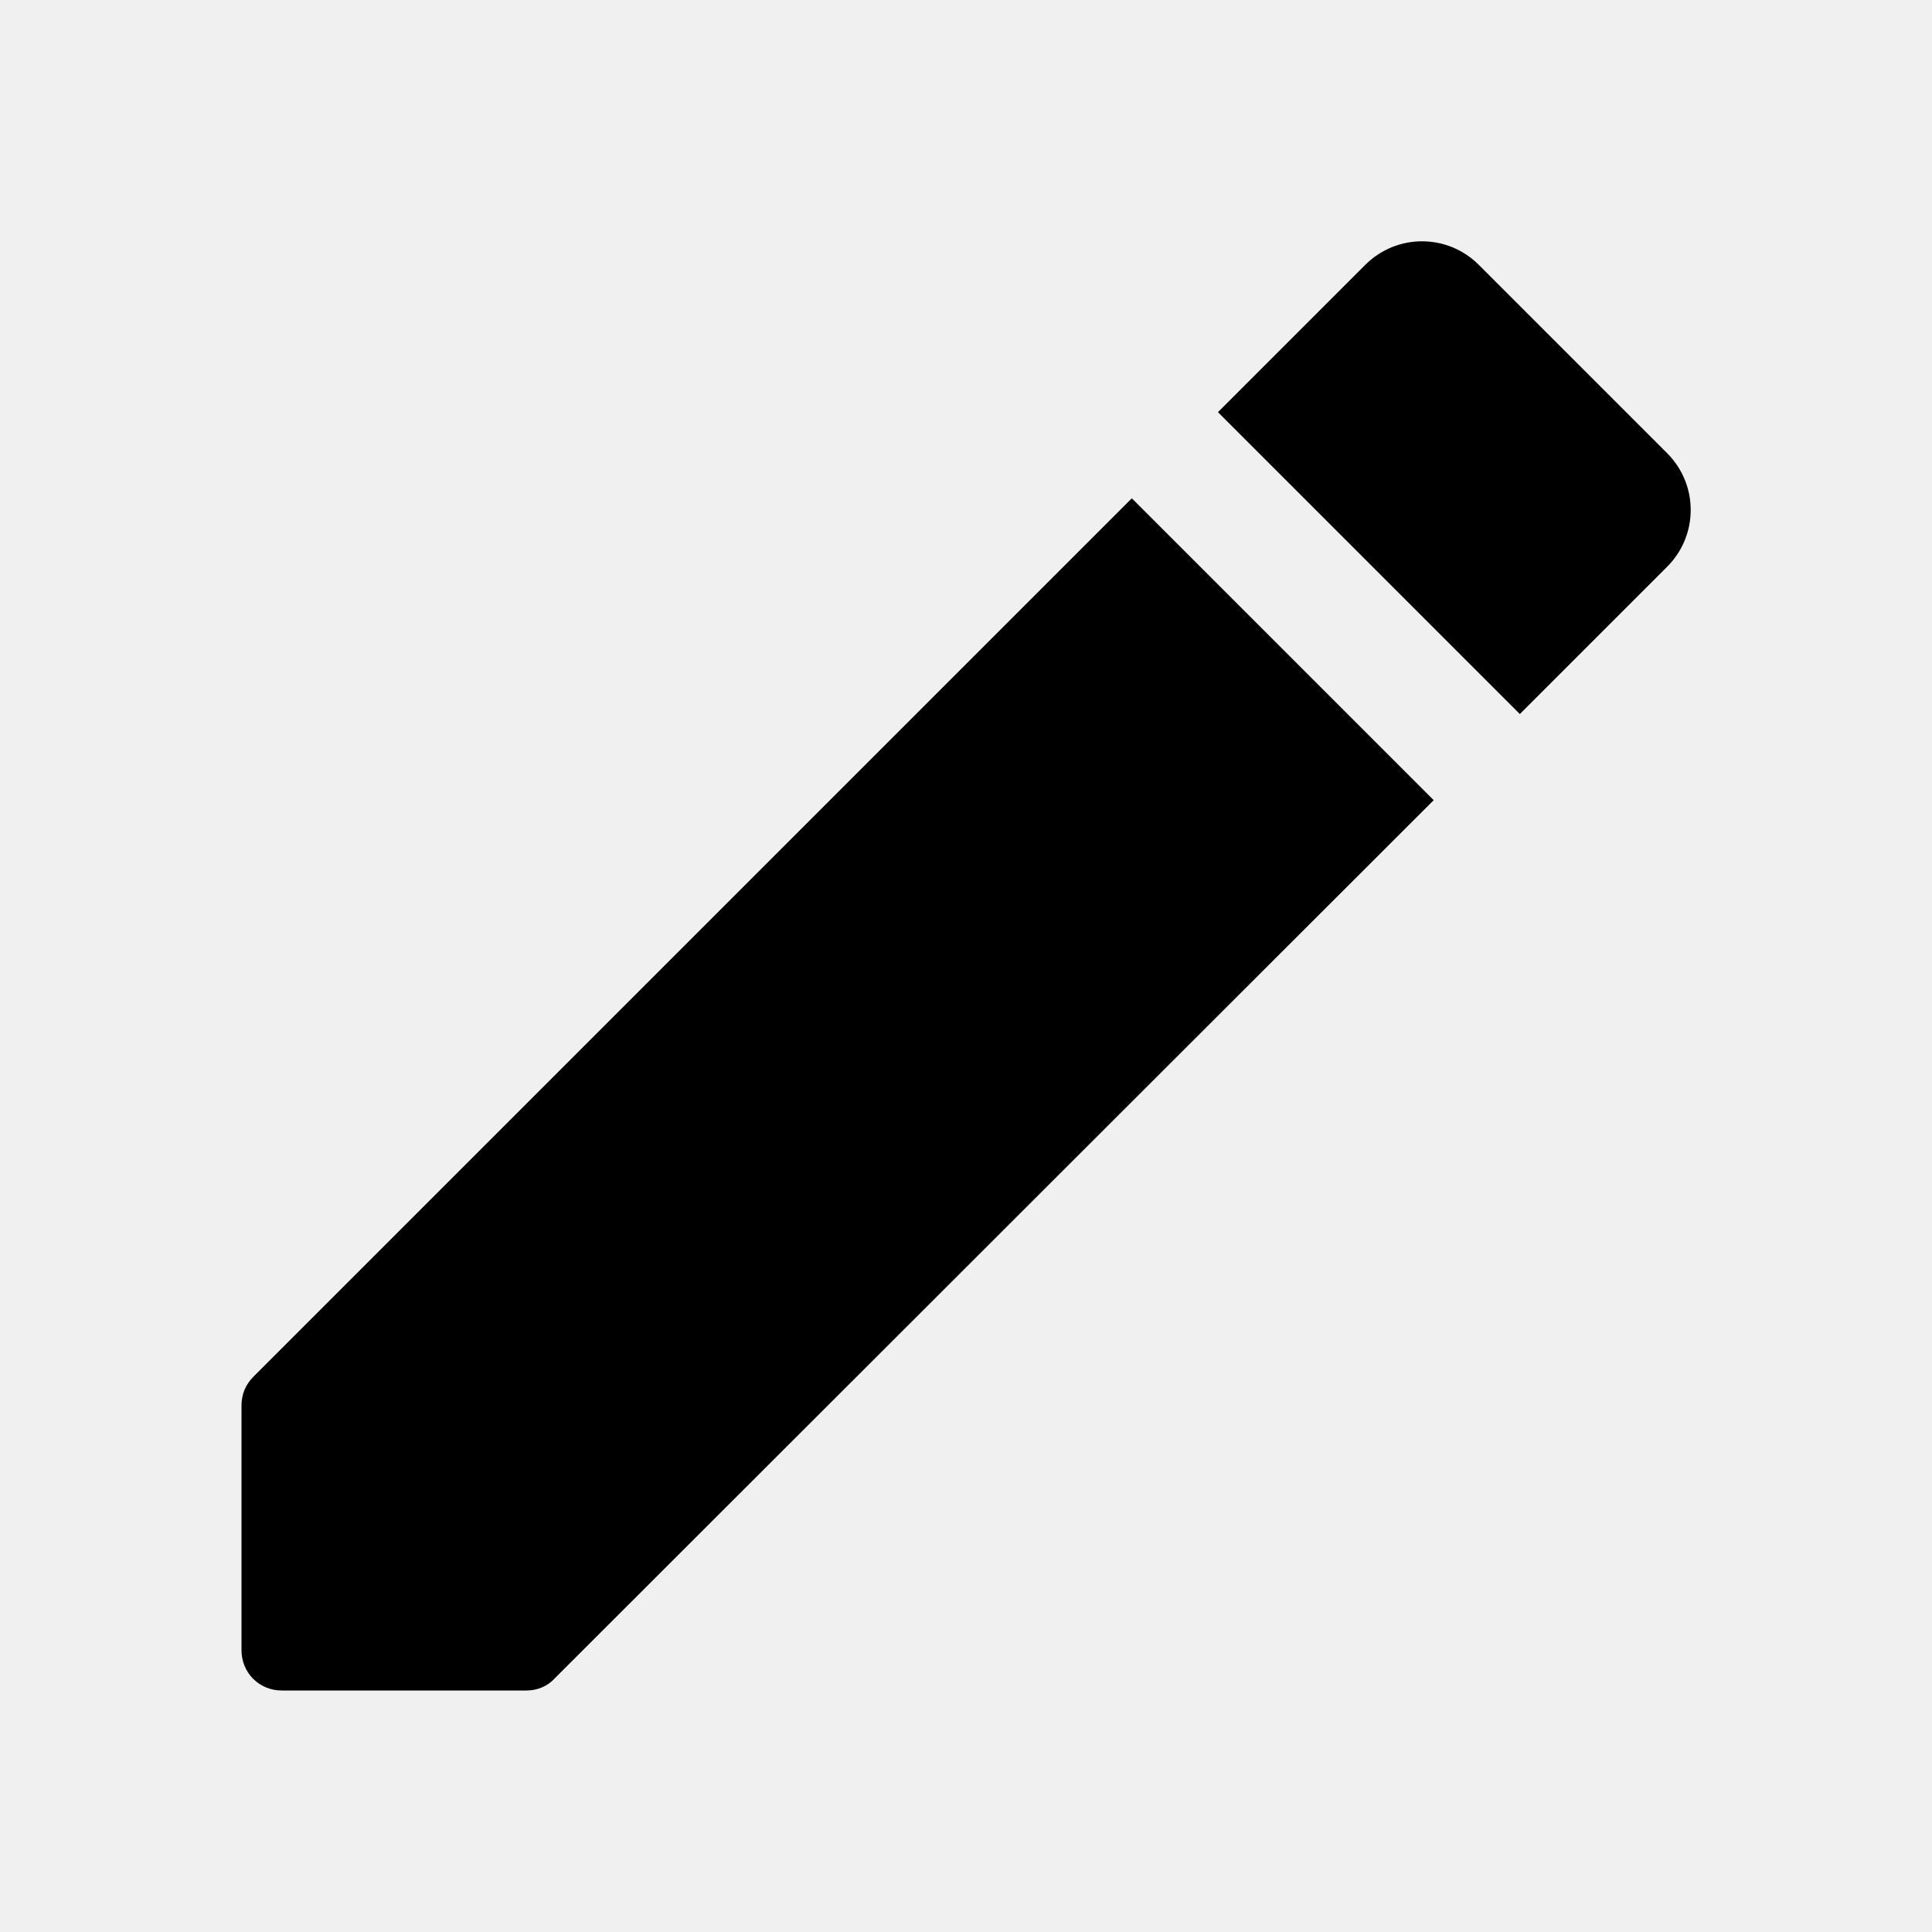
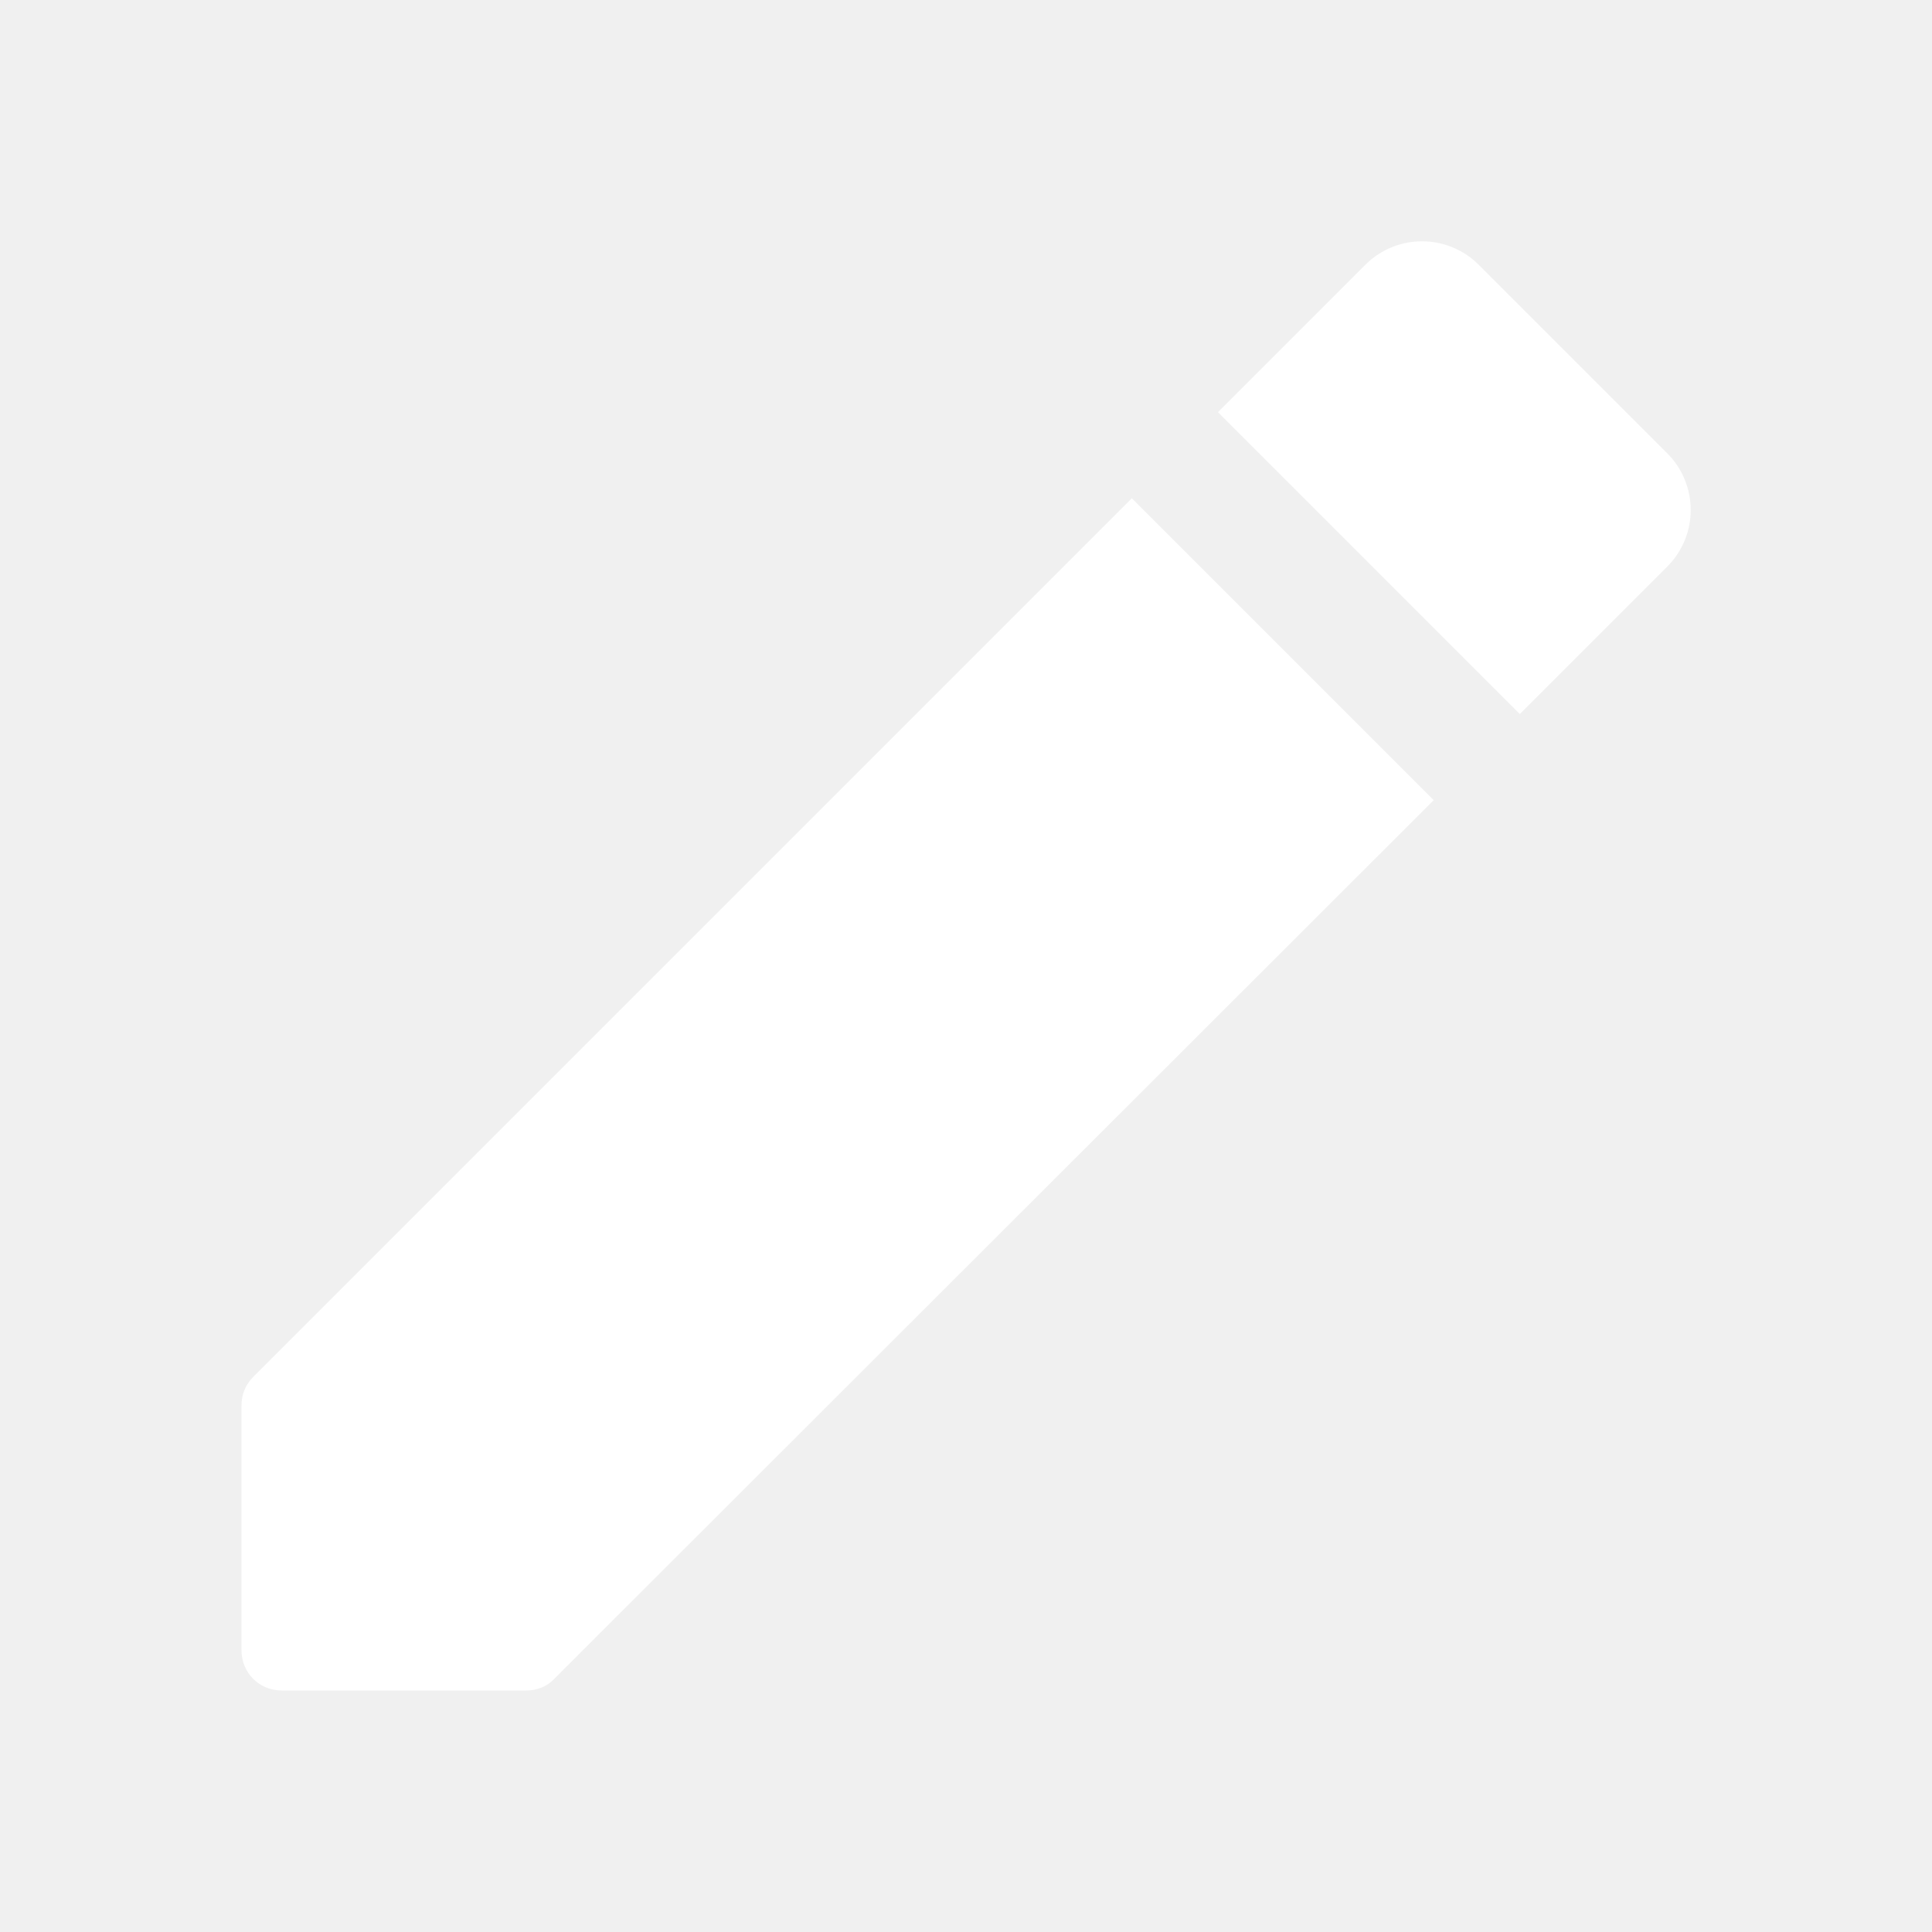
- <svg xmlns="http://www.w3.org/2000/svg" height="24px" viewBox="0 0 24 24" width="24px" fill="#000000">
+ <svg xmlns="http://www.w3.org/2000/svg" height="24px" viewBox="0 0 24 24" width="24px" fill="#ffffff">
  <path d="M0 0h24v24H0V0z" fill="none" />
  <path d="M3 17.46v3.04c0 .28.22.5.5.5h3.04c.13 0 .26-.05.35-.15L17.81 9.94l-3.75-3.75L3.15 17.1c-.1.1-.15.22-.15.36zM20.71 7.04c.39-.39.39-1.02 0-1.41l-2.34-2.34c-.39-.39-1.02-.39-1.41 0l-1.83 1.83 3.75 3.75 1.83-1.83z" />
</svg>
